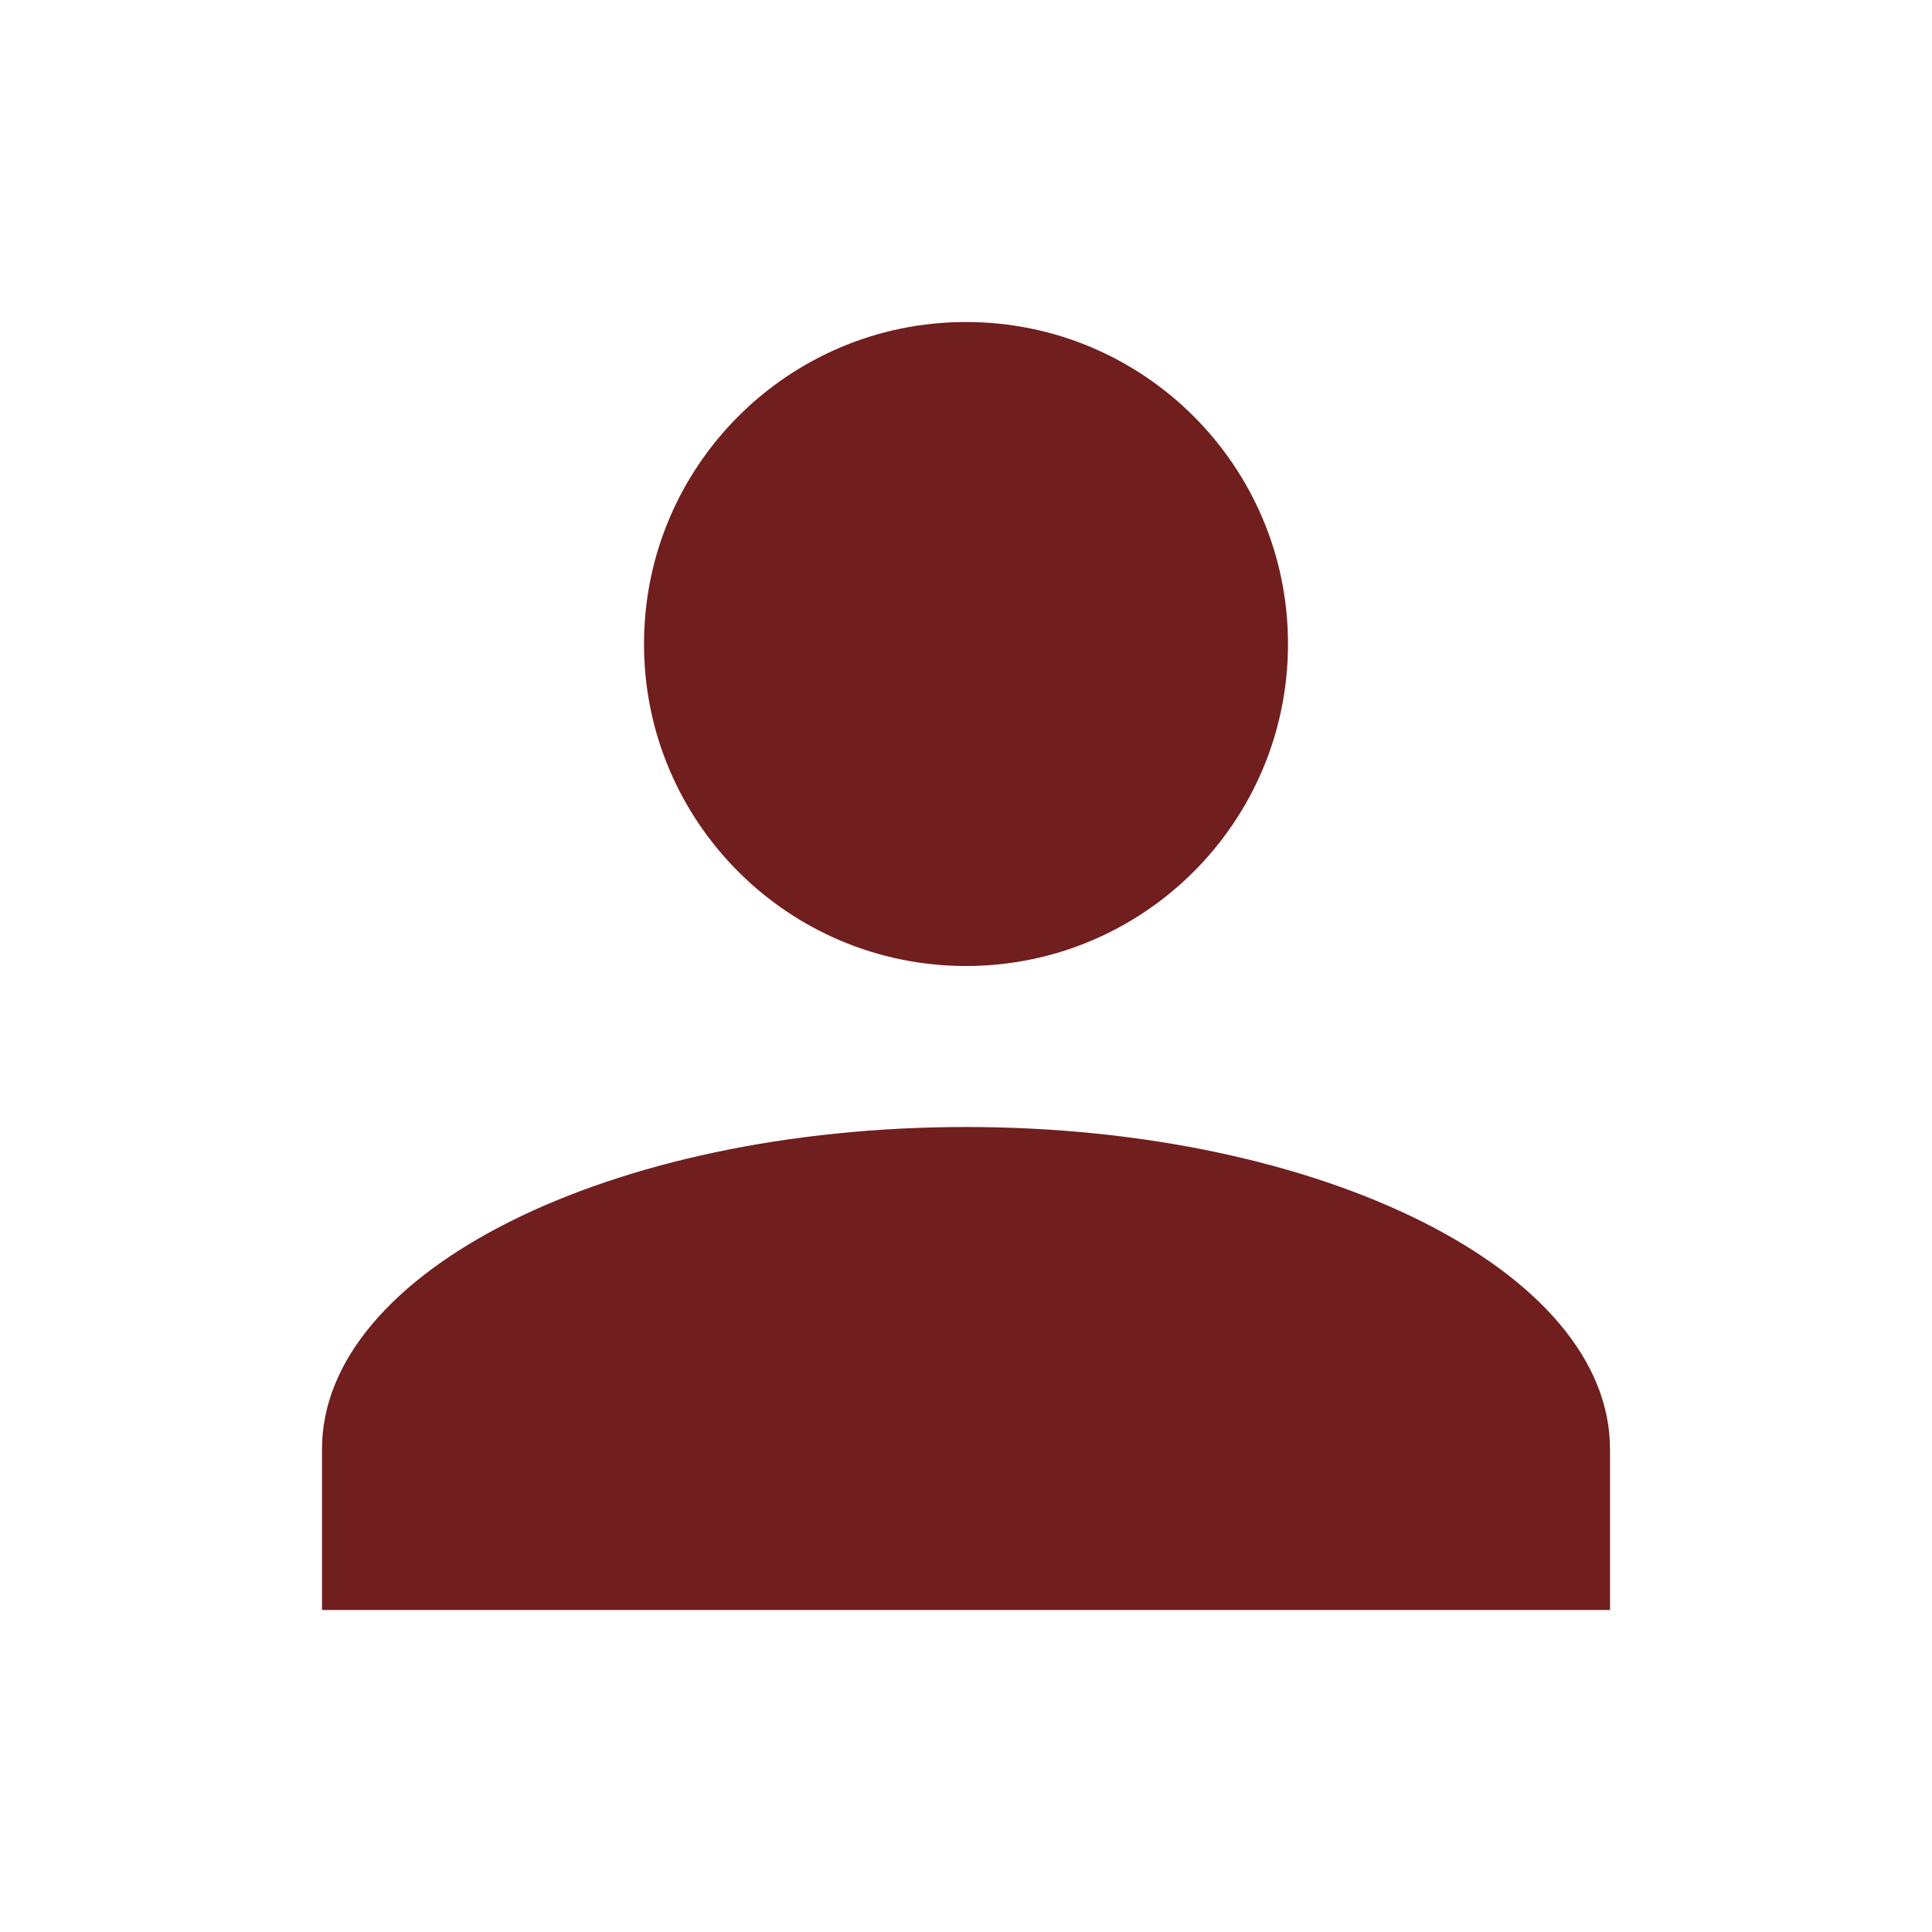
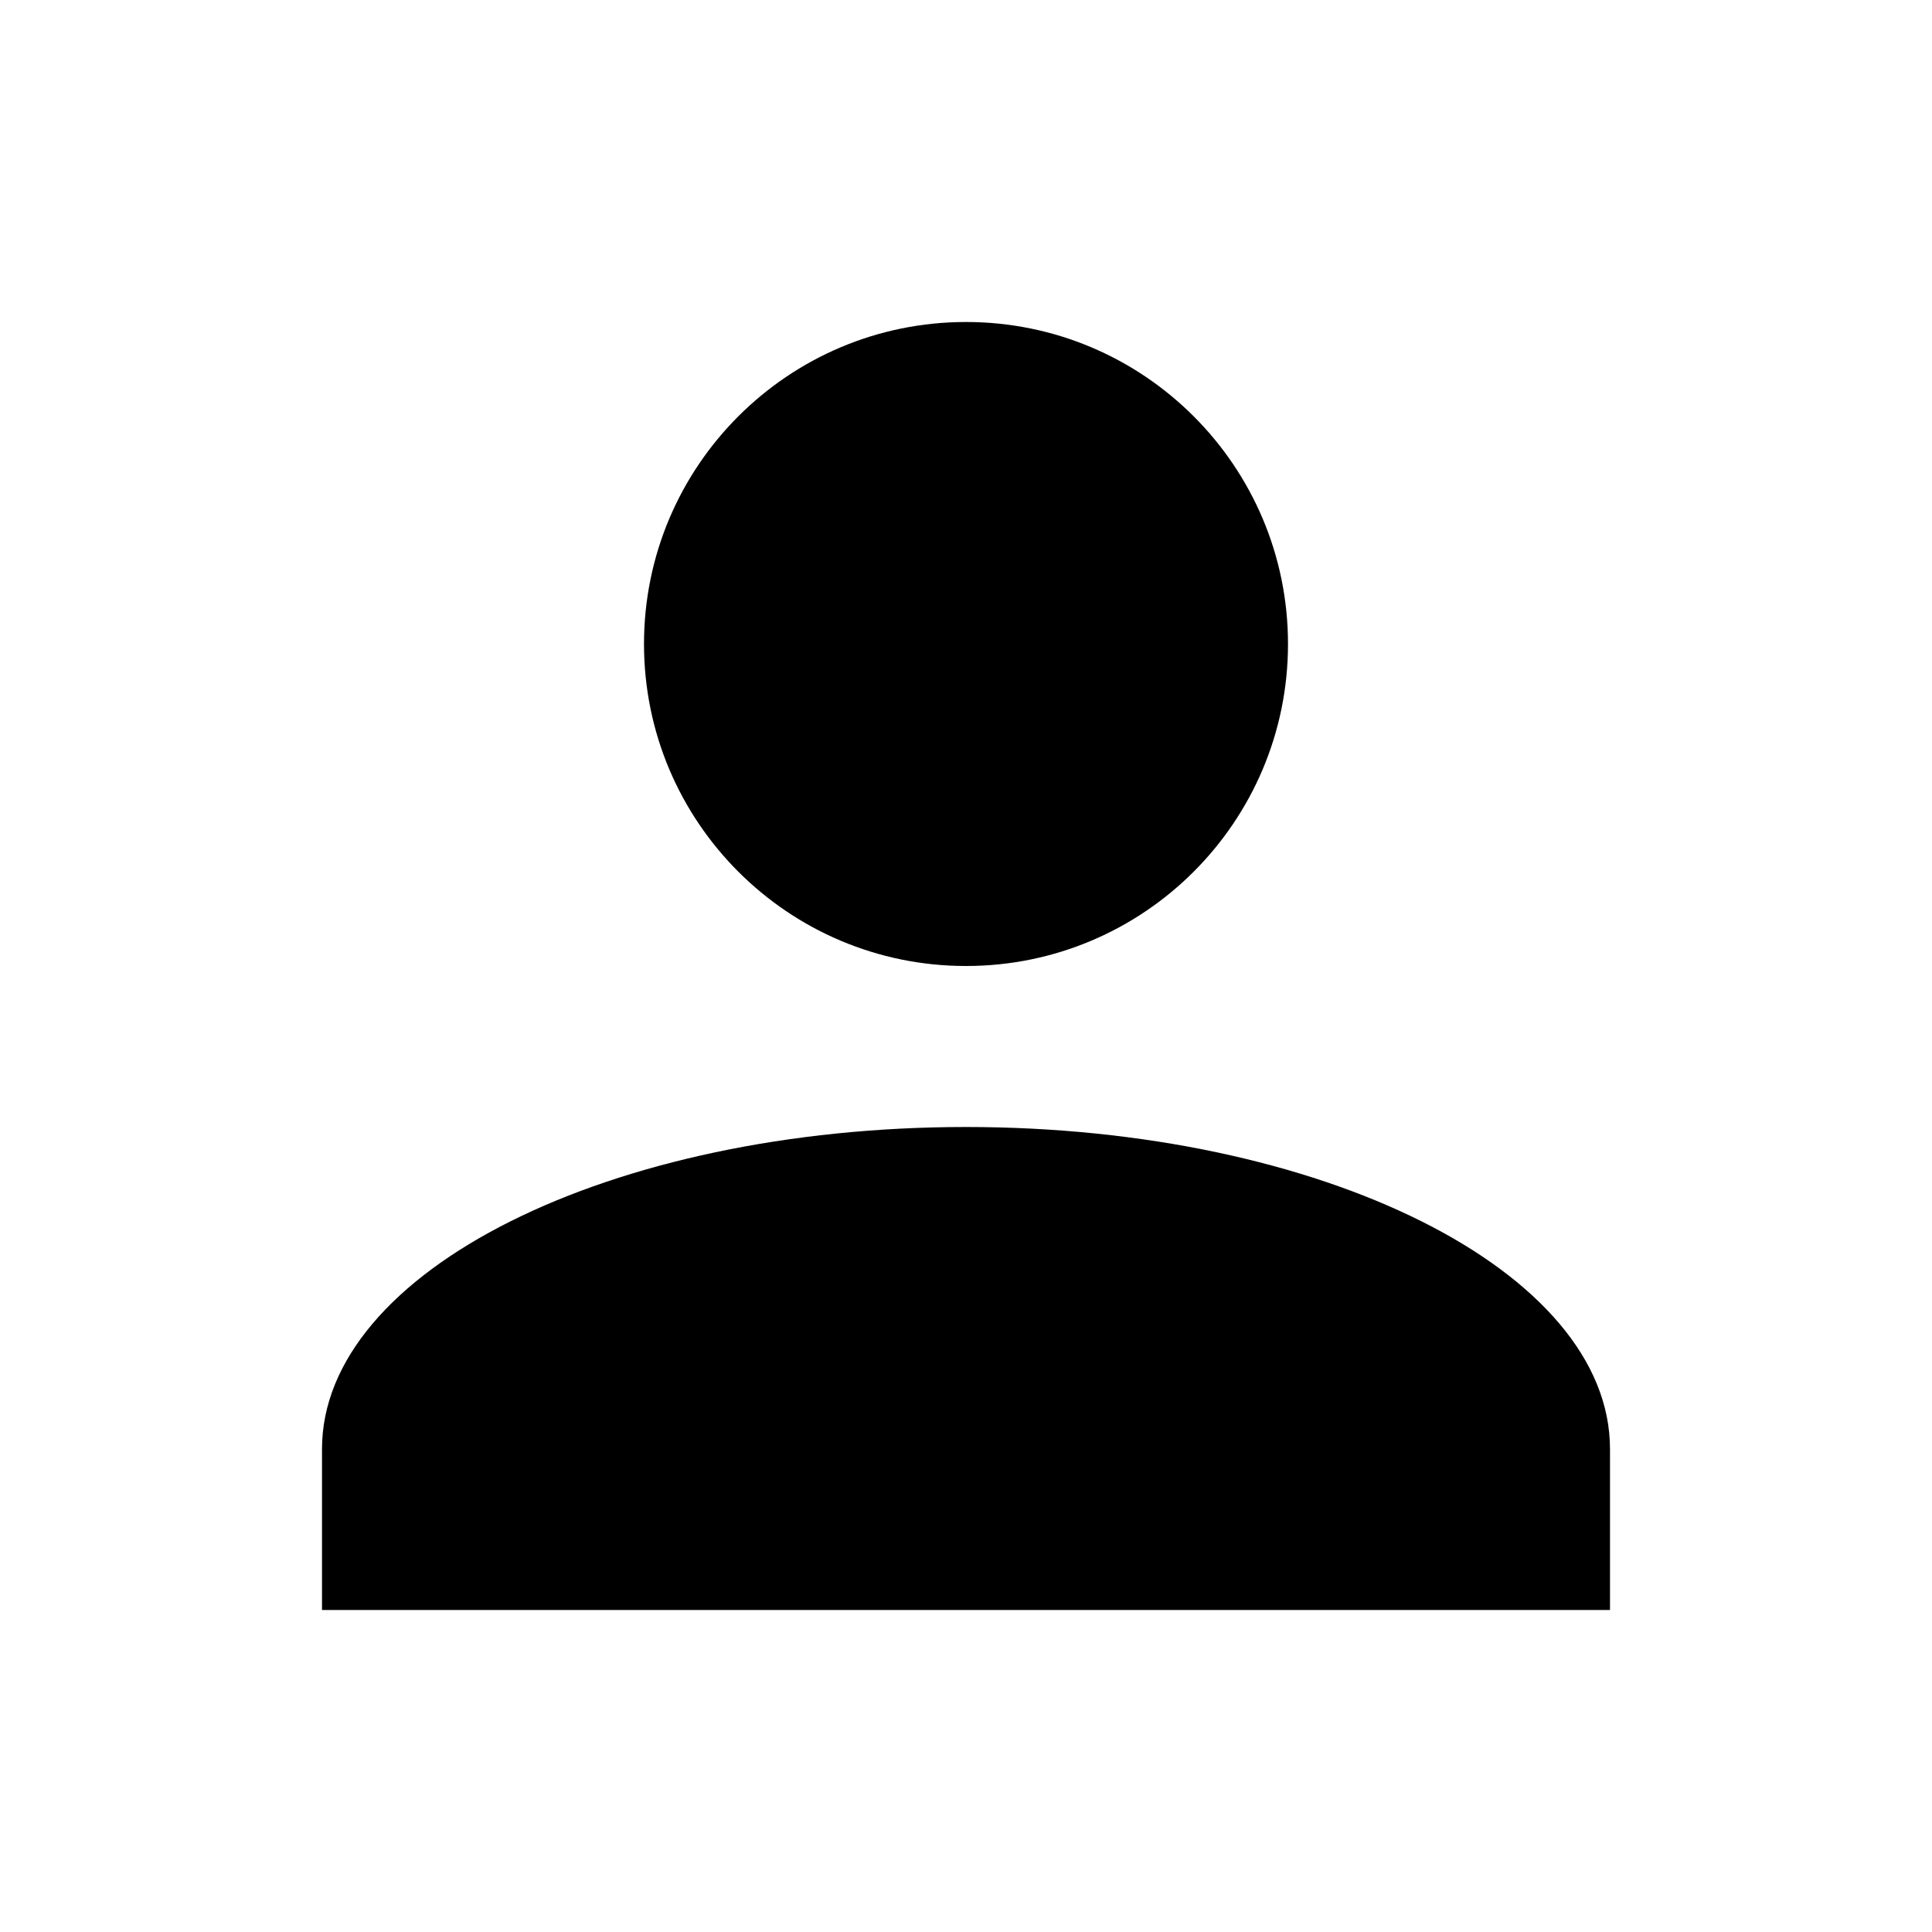
<svg xmlns="http://www.w3.org/2000/svg" viewBox="0 0 24 24">
-   <path fill="#711e1e" d="M12,4A4,4 0 0,1 16,8A4,4 0 0,1 12,12A4,4 0 0,1 8,8A4,4 0 0,1 12,4M12,14C16.42,14 20,15.79 20,18V20H4V18C4,15.79 7.58,14 12,14Z" />
+   <path fill="#000" d="M12,4A4,4 0 0,1 16,8A4,4 0 0,1 12,12A4,4 0 0,1 8,8A4,4 0 0,1 12,4M12,14C16.42,14 20,15.79 20,18V20H4V18C4,15.79 7.58,14 12,14Z" />
</svg>
